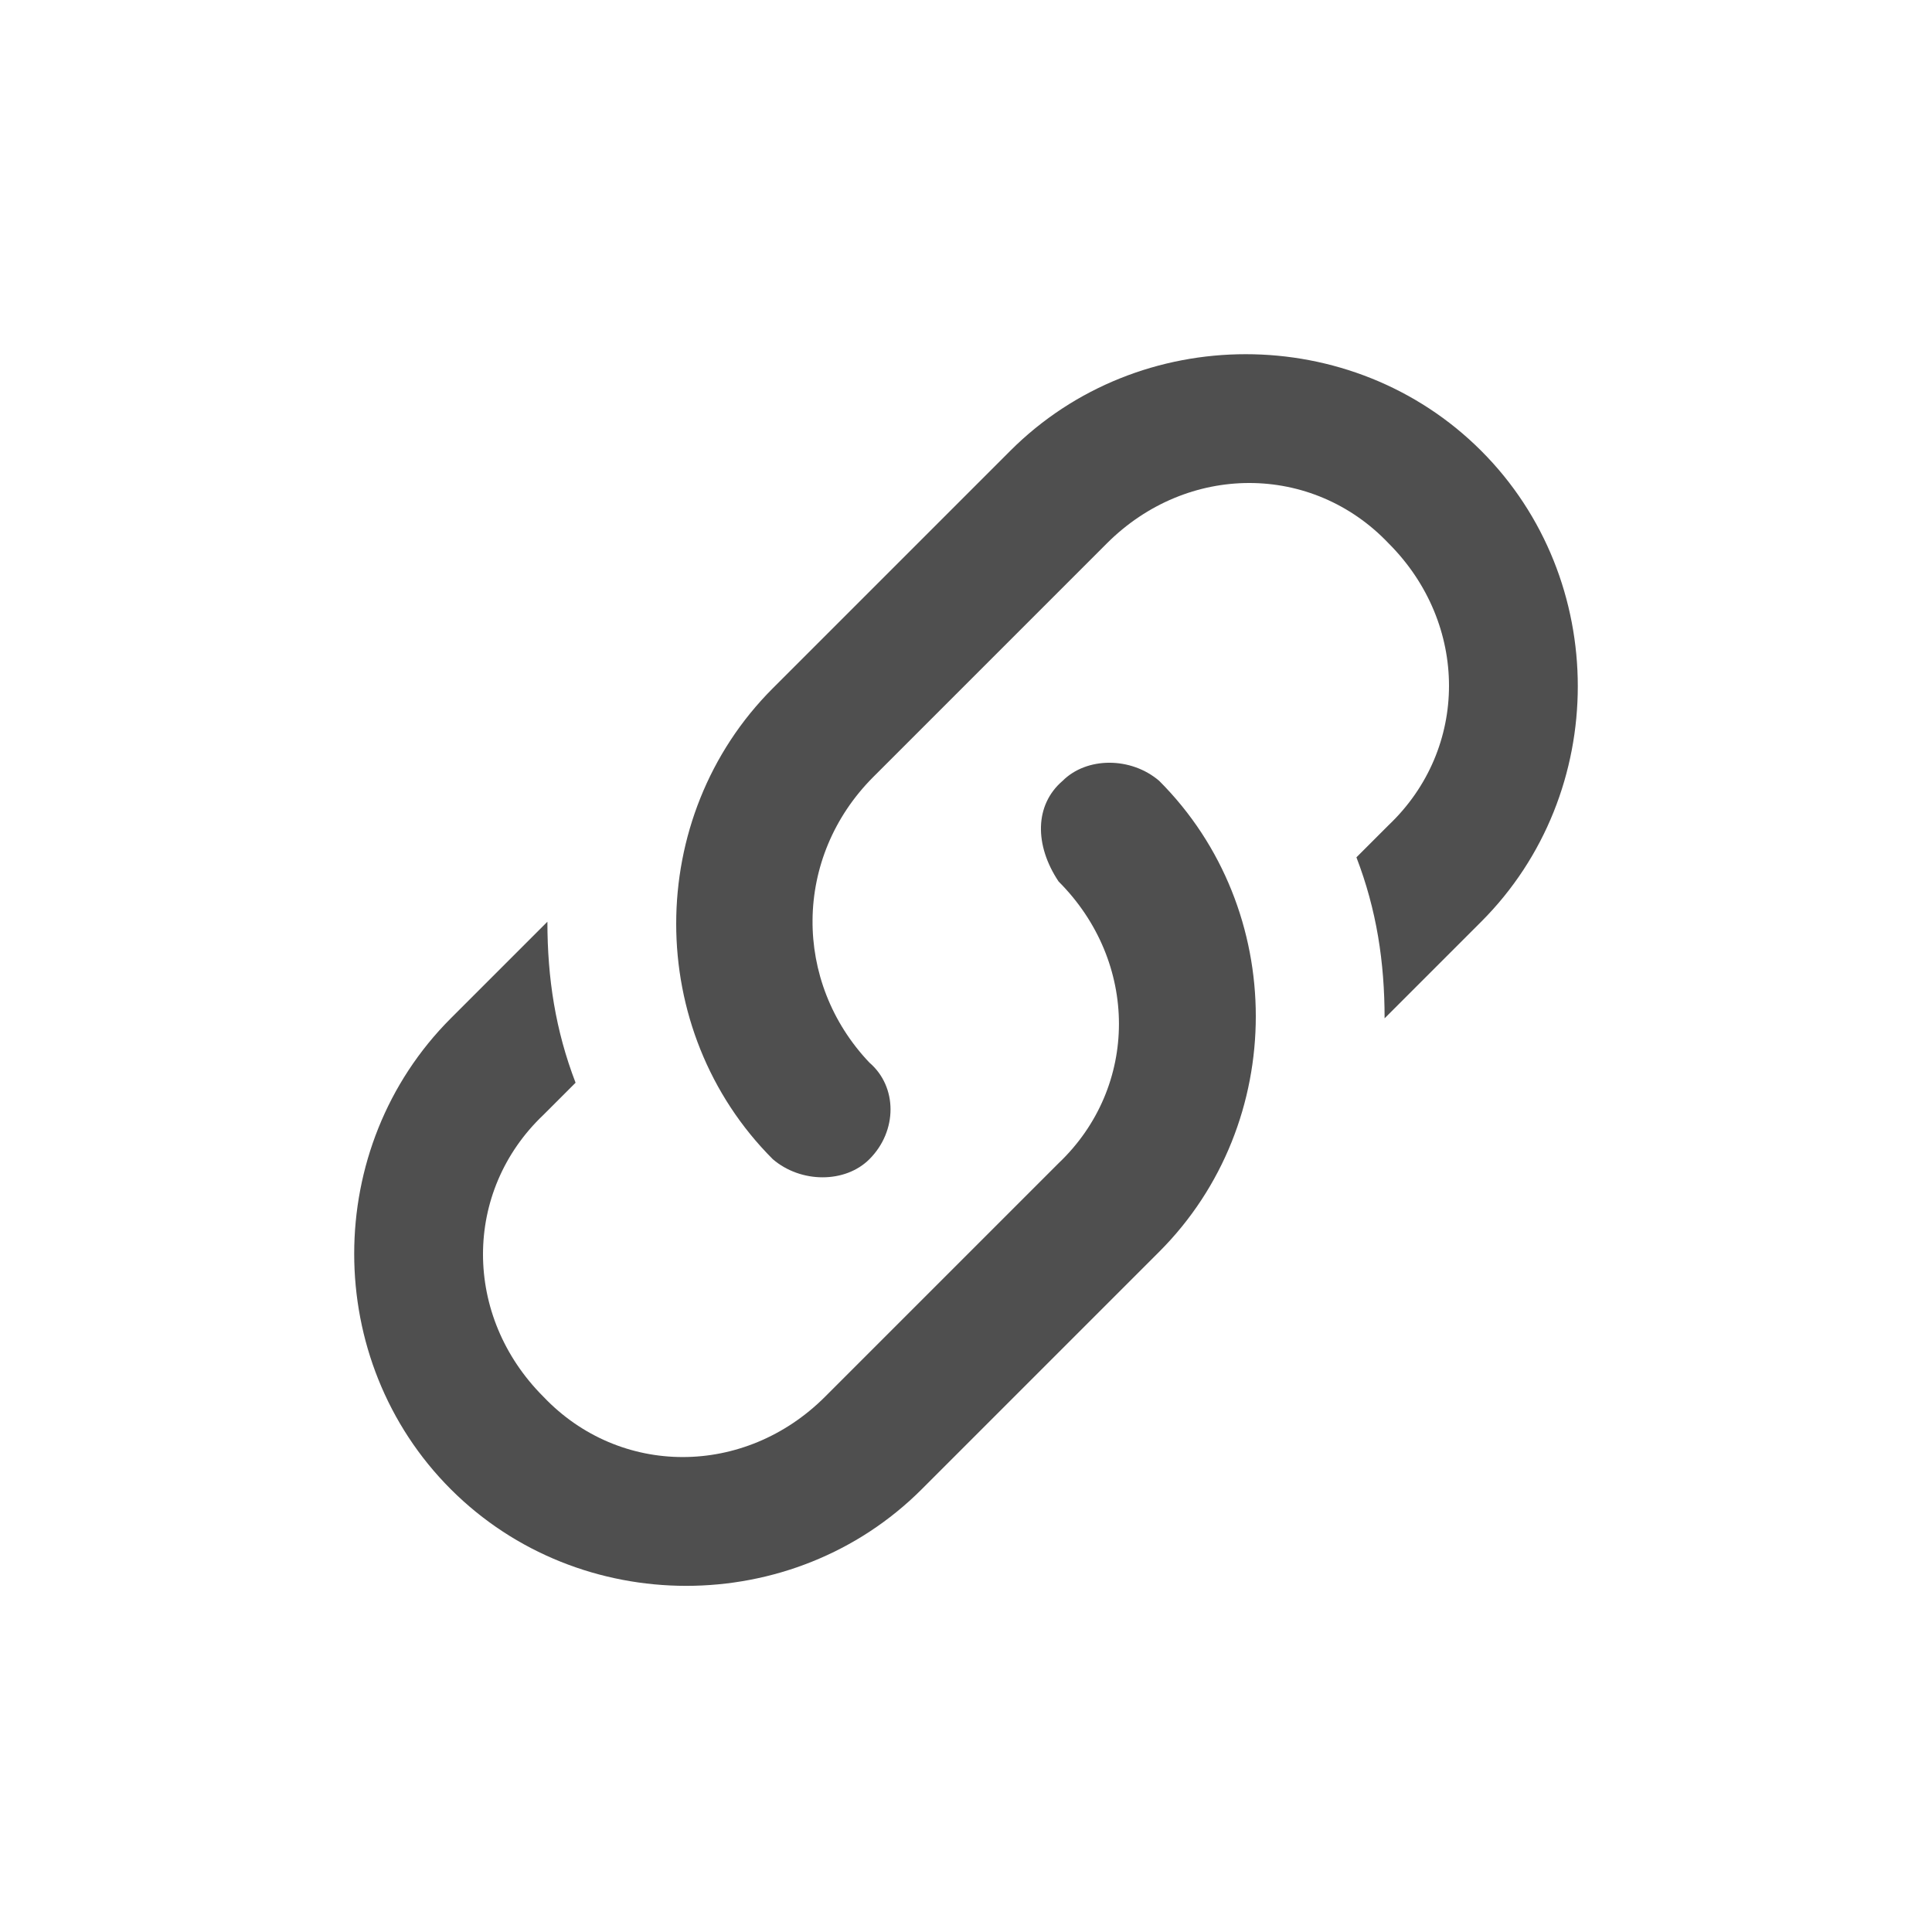
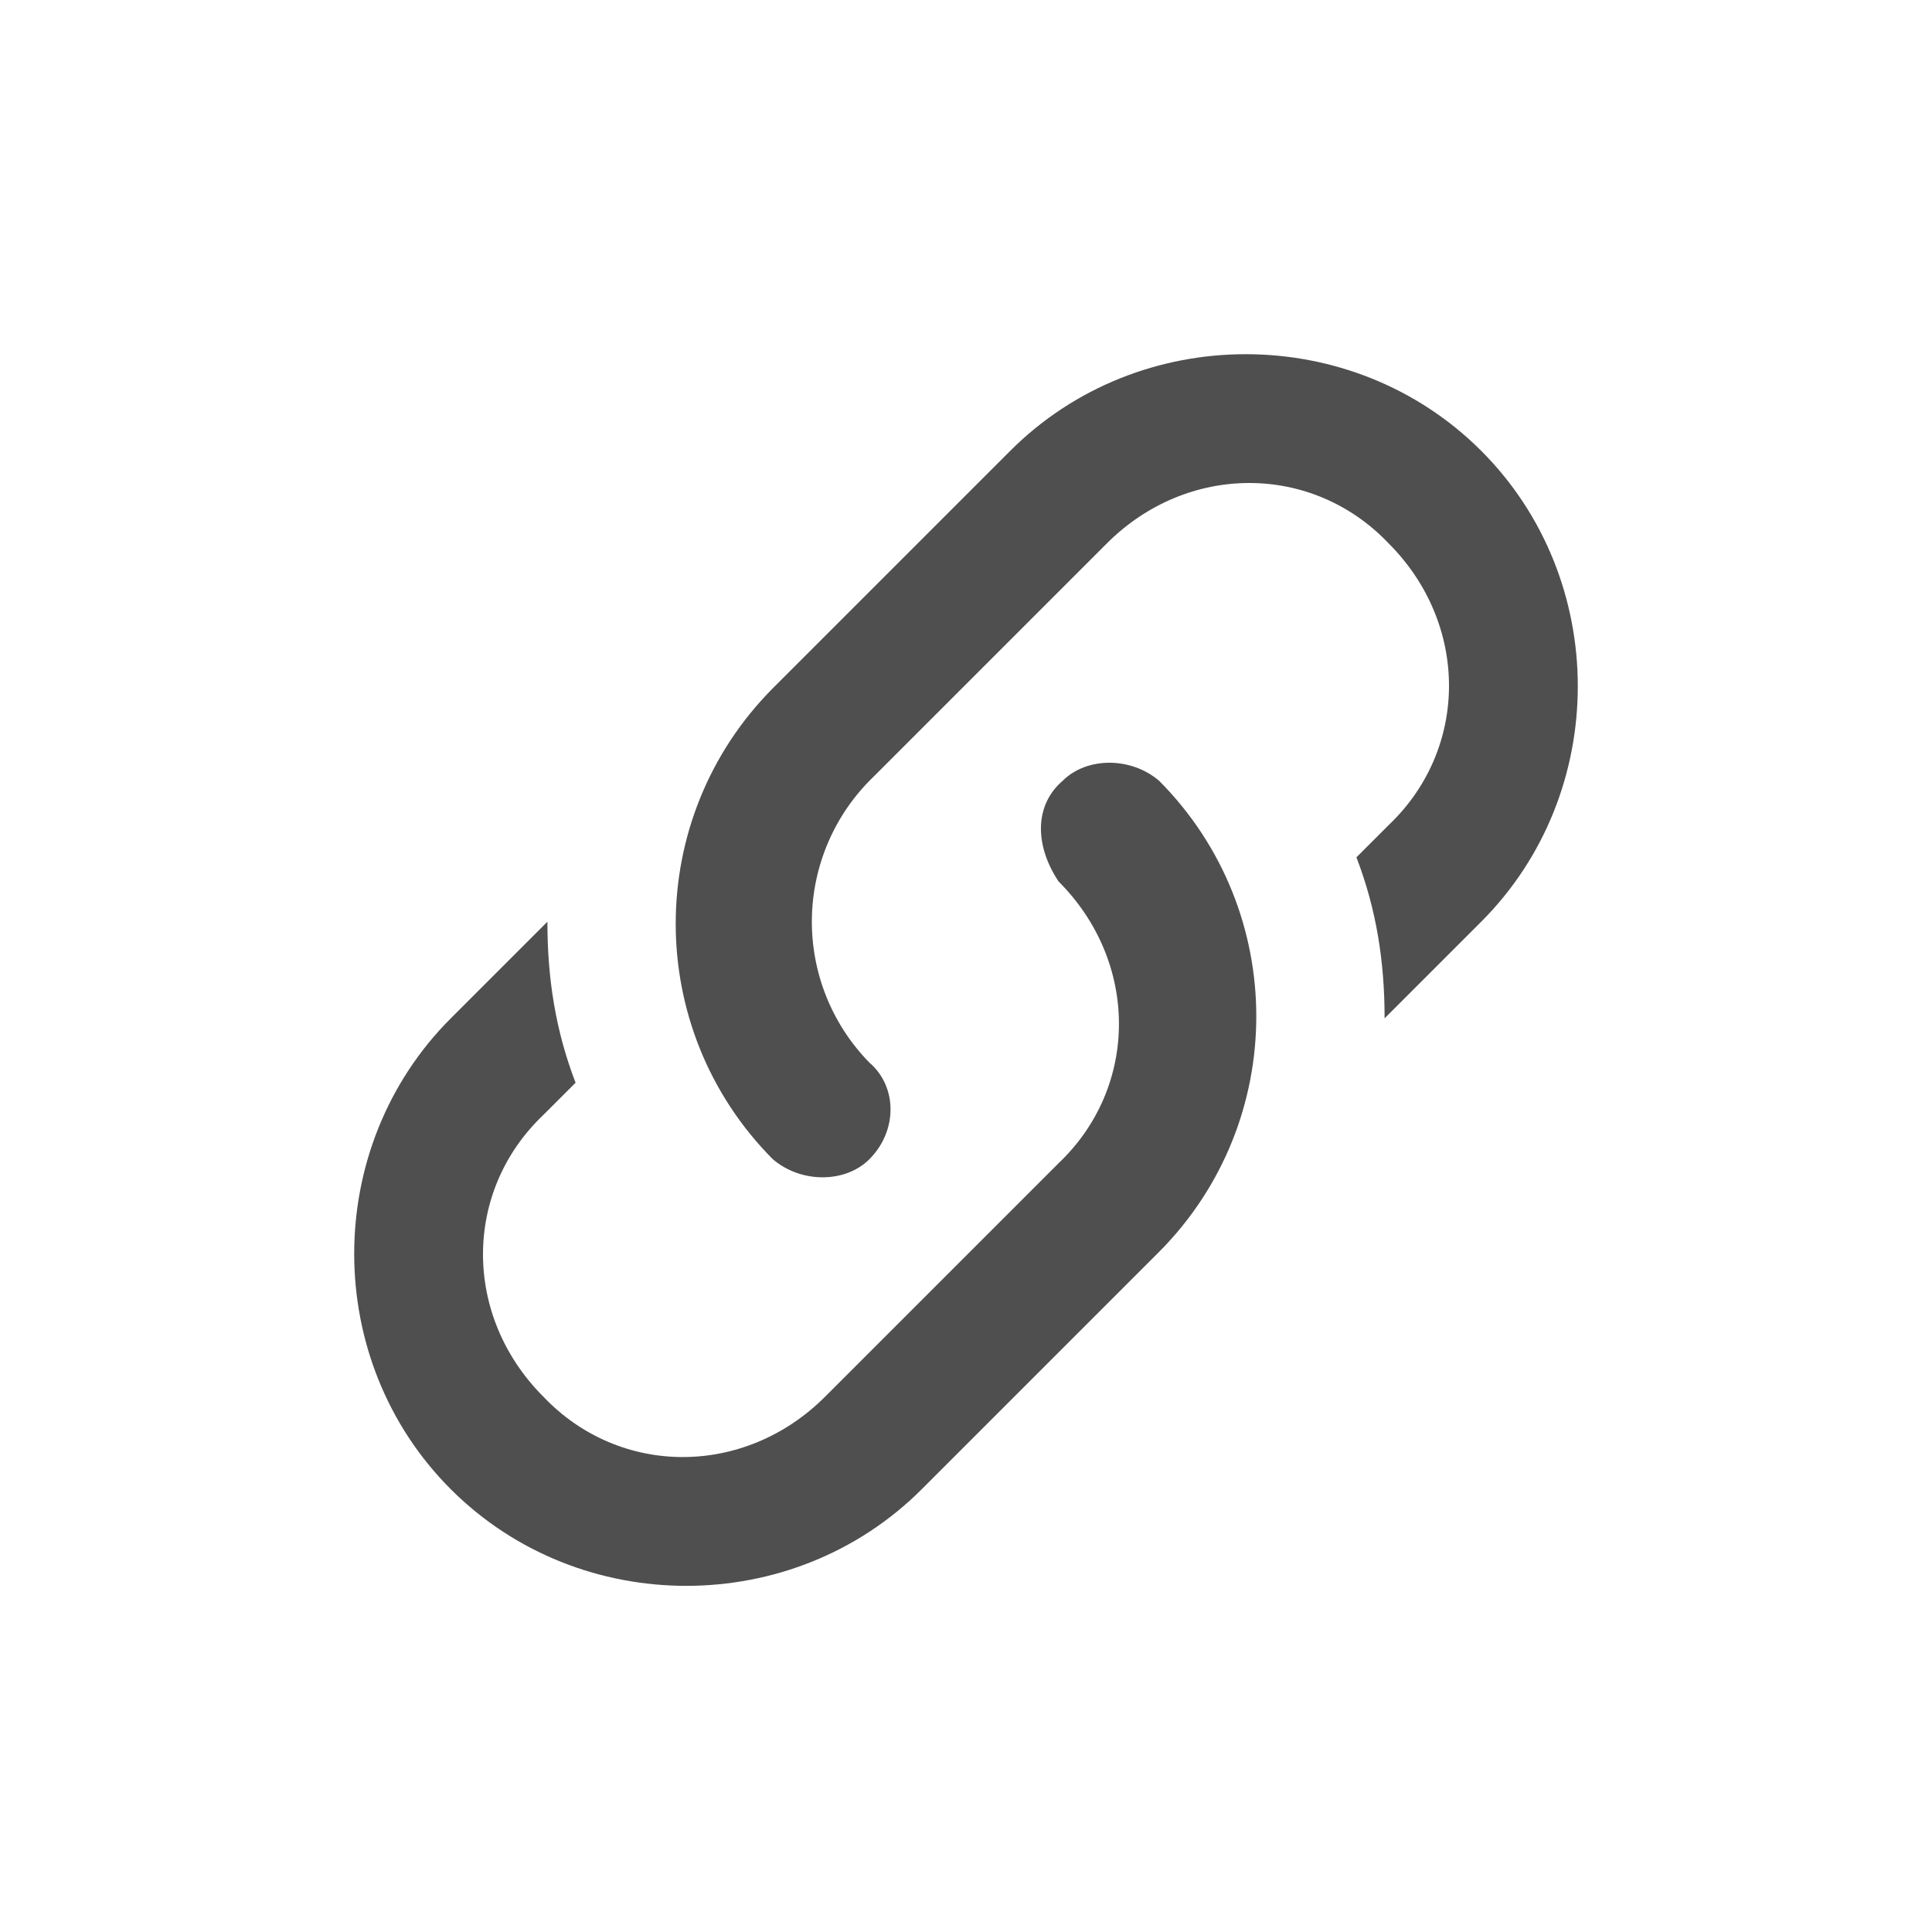
- <svg xmlns="http://www.w3.org/2000/svg" version="1.1" id="svg4" x="0px" y="0px" viewBox="0 0 48 48" style="enable-background:new 0 0 48 48;" xml:space="preserve">
-   <style type="text/css">
- 	.st0{fill:#4F4F4F;}
- </style>
-   <path id="path2" class="st0" d="M21.6,26.4c0.7,0.6,0.7,1.7,0,2.4c-0.6,0.6-1.7,0.6-2.4,0c-3.2-3.2-3.2-8.5,0-11.7l0,0l5.9-5.9  c3.2-3.2,8.5-3.2,11.7,0s3.2,8.5,0,11.7l-2.4,2.4c0-1.4-0.2-2.7-0.7-4l0.8-0.8c2-1.9,2-5,0-7c-1.9-2-5-2-7,0l-5.8,5.8  C19.7,21.3,19.7,24.4,21.6,26.4 M26.4,19.4c0.6-0.6,1.7-0.6,2.4,0c3.2,3.2,3.2,8.5,0,11.7l0,0L22.9,37c-3.2,3.2-8.5,3.2-11.7,0  s-3.2-8.5,0-11.7l2.4-2.4c0,1.4,0.2,2.7,0.7,4l-0.8,0.8c-2,1.9-2,5,0,7c1.9,2,5,2,7,0l5.8-5.8c2-1.9,2-5,0-7  C25.7,21,25.7,20,26.4,19.4z" />
+ <svg xmlns="http://www.w3.org/2000/svg" xml:space="preserve" style="enable-background:new 0 0 48 48" viewBox="0 0 48 48">
+   <path d="M21.6 26.4c.7.6.7 1.7 0 2.4-.6.6-1.7.6-2.4 0a8.3 8.3 0 0 1 0-11.7l5.9-5.9c3.2-3.2 8.5-3.2 11.7 0s3.2 8.5 0 11.7l-2.4 2.4c0-1.4-.2-2.7-.7-4l.8-.8c2-1.9 2-5 0-7-1.9-2-5-2-7 0l-5.8 5.8a5 5 0 0 0-.1 7.1m4.8-7c.6-.6 1.7-.6 2.4 0a8.3 8.3 0 0 1 0 11.7L22.9 37c-3.2 3.2-8.5 3.2-11.7 0s-3.2-8.5 0-11.7l2.4-2.4c0 1.4.2 2.7.7 4l-.8.8c-2 1.9-2 5 0 7 1.9 2 5 2 7 0l5.8-5.8c2-1.9 2-5 0-7-.6-.9-.6-1.9.1-2.5z" style="fill:#4f4f4f" />
</svg>
